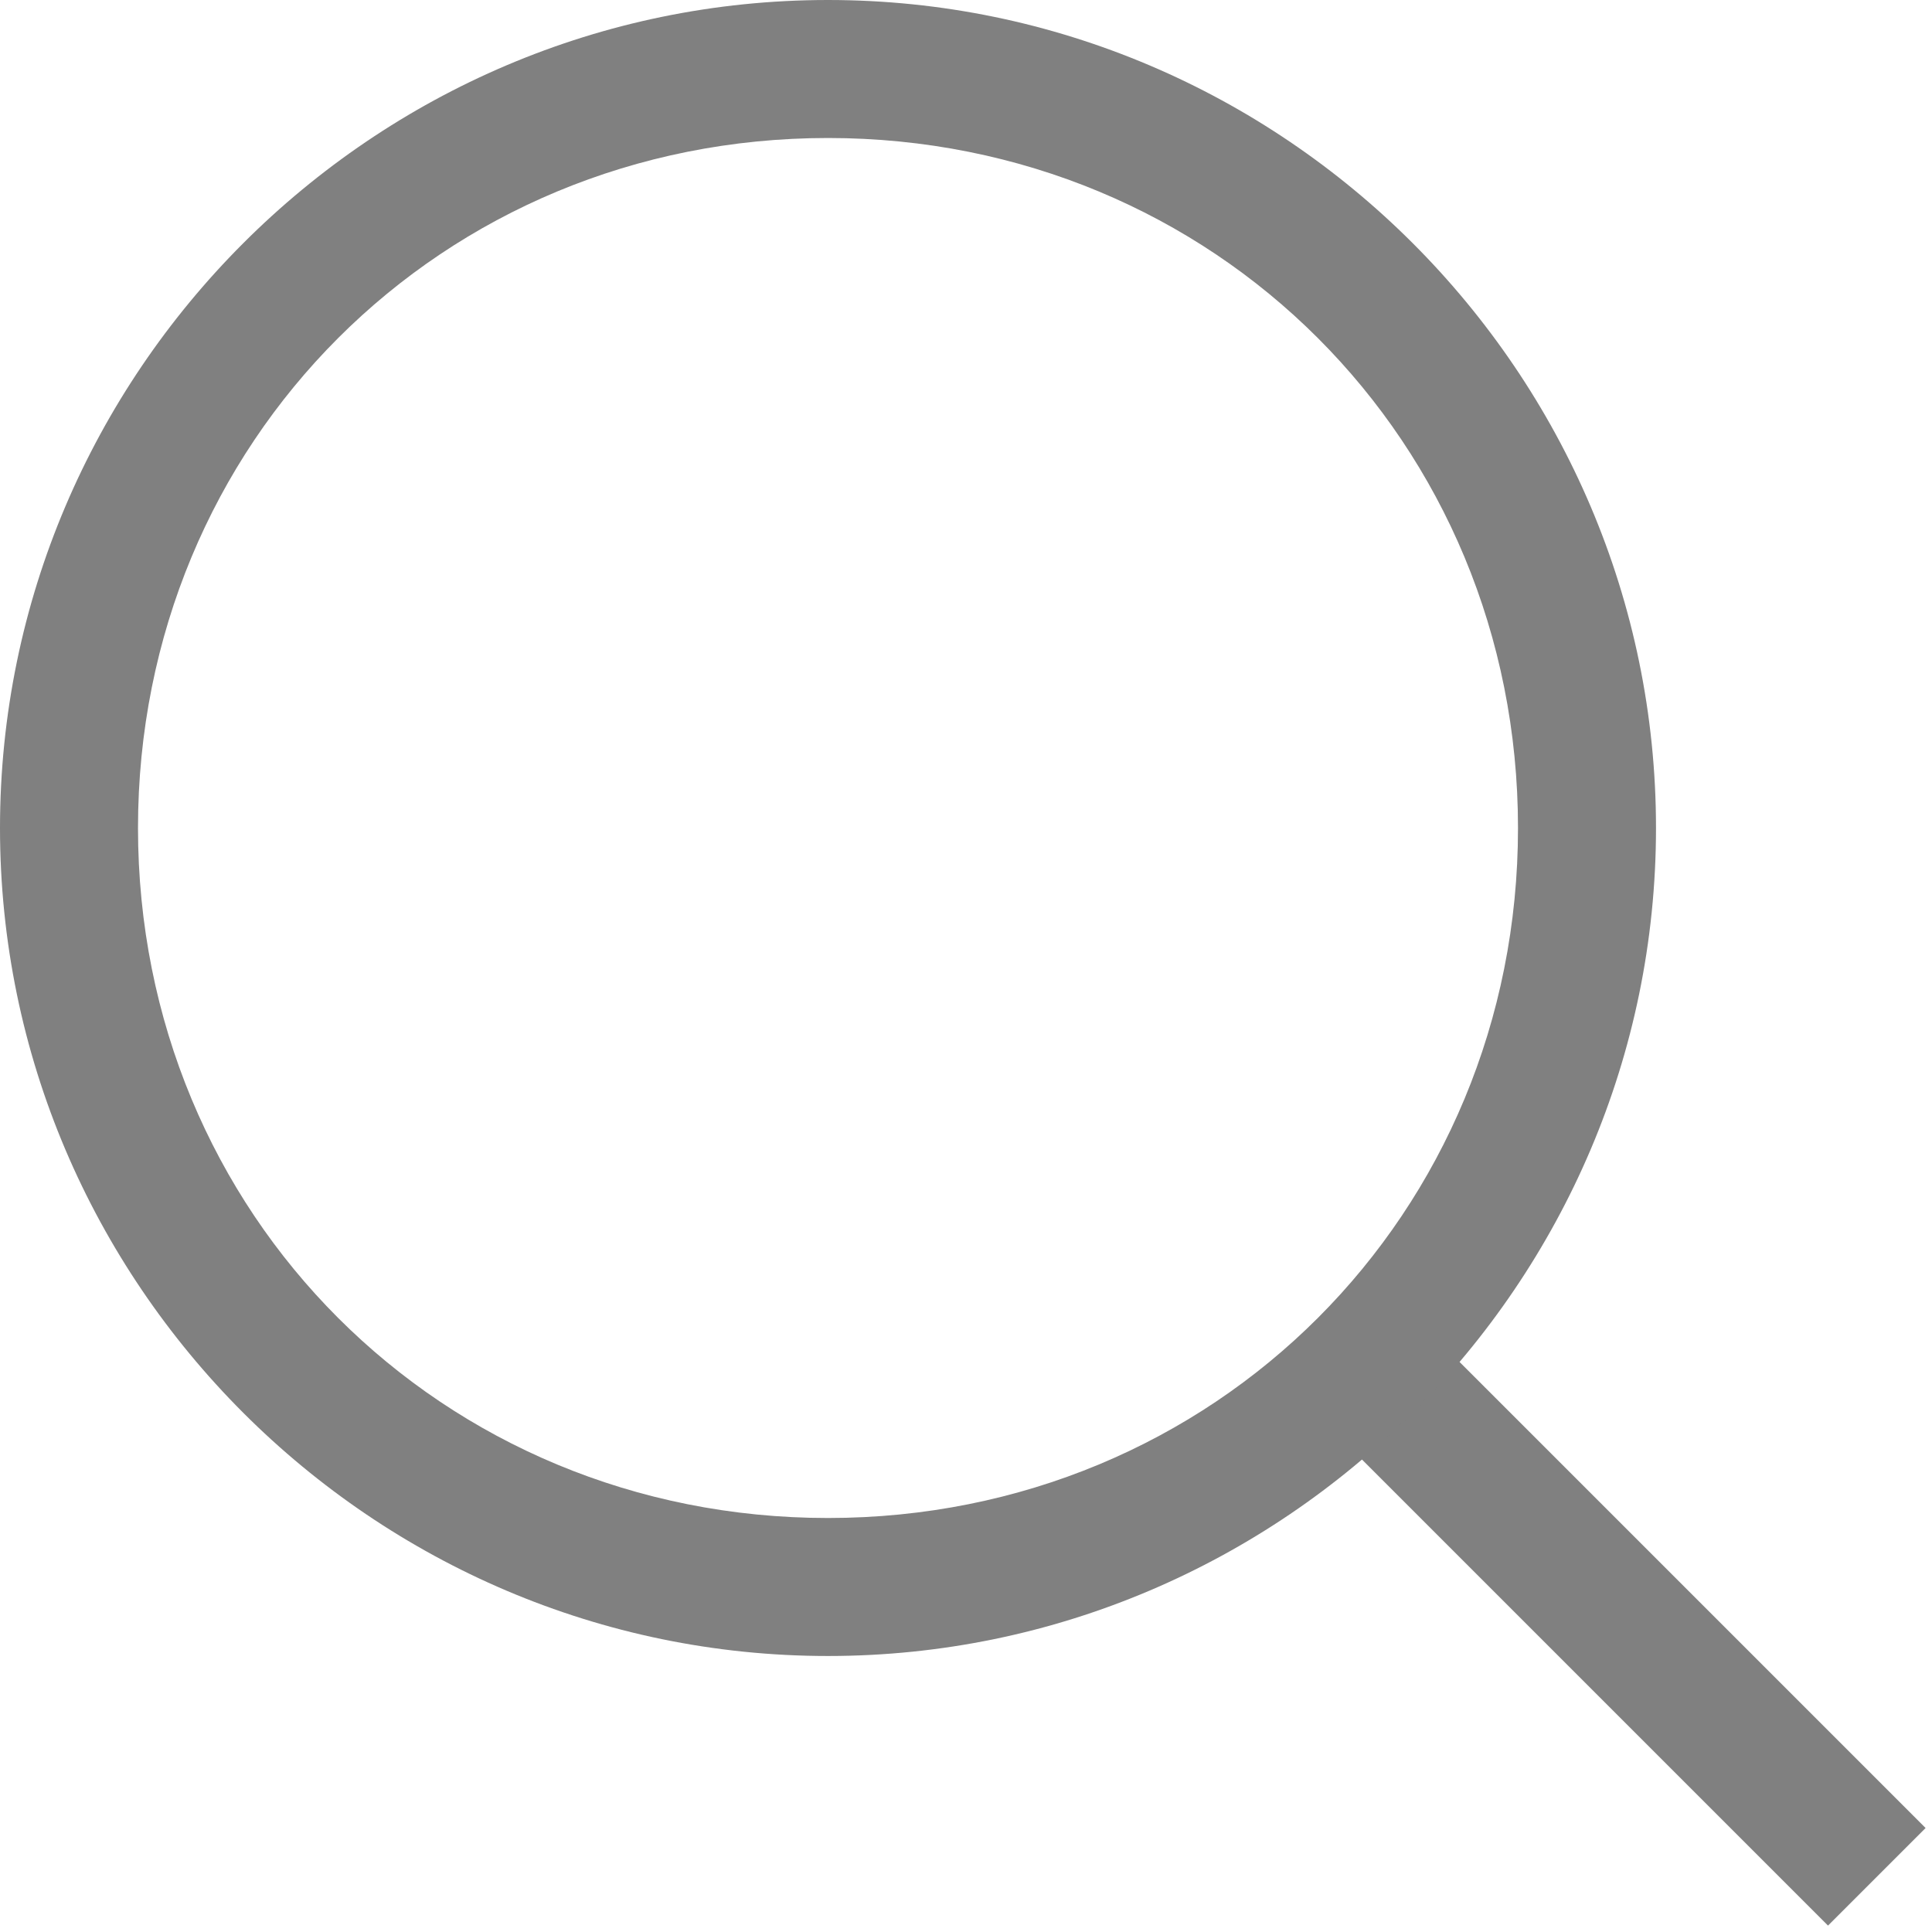
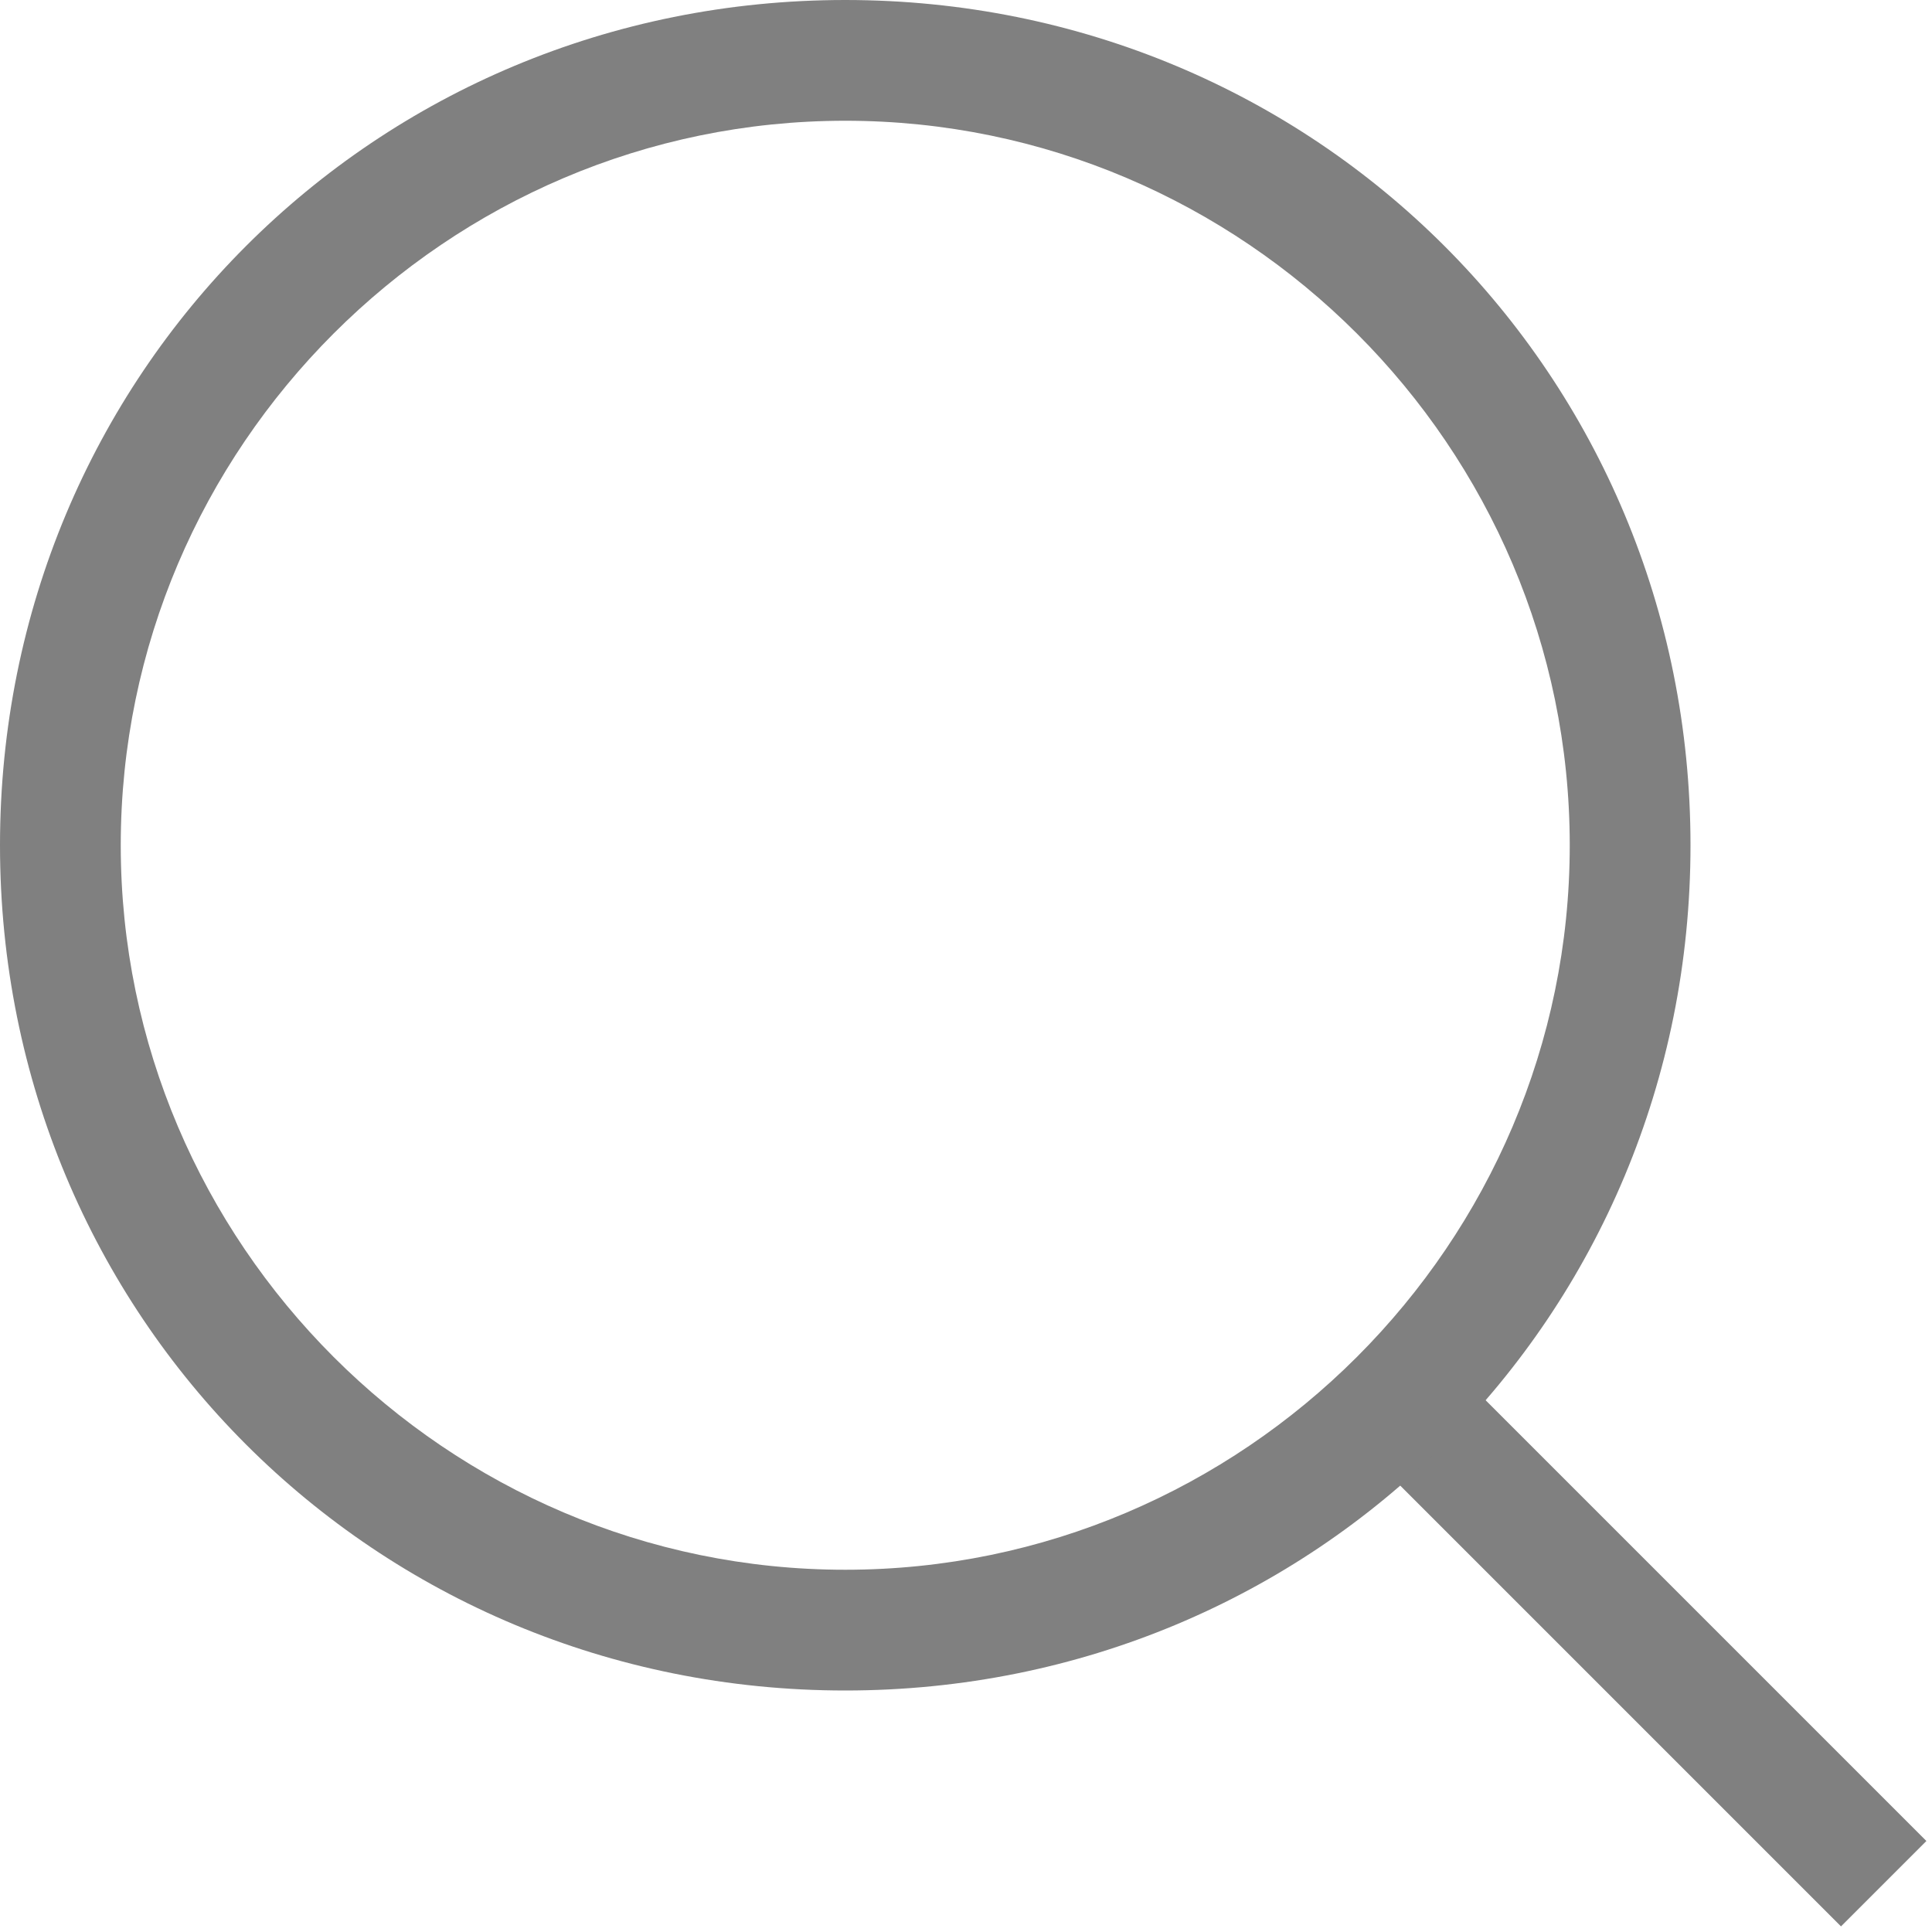
- <svg xmlns="http://www.w3.org/2000/svg" version="1.1" id="放大镜" x="0px" y="0px" viewBox="0 0 14 14" style="enable-background:new 0 0 14 14;" xml:space="preserve">
+ <svg xmlns="http://www.w3.org/2000/svg" version="1.1" id="放大镜" x="0px" y="0px" viewBox="0 0 16 16" style="enable-background:new 0 0 16 16;" xml:space="preserve">
  <style type="text/css">
	.st0{fill:none;stroke:#808080;stroke-miterlimit:10;}
	.st1{fill:#808080;}
</style>
-   <g id="_14">
-     <line class="st0" x1="9.7" y1="9.7" x2="13.6" y2="13.6" />
+   <g id="_16">
+     <line class="st0" x1="11.4" y1="11.4" x2="15.6" y2="15.6" />
    <g id="rect4095">
-       <path class="st1" d="M6,1c2.8,0,5,2.2,5,5s-2.2,5-5,5S1,8.8,1,6S3.2,1,6,1 M6,0C2.7,0,0,2.7,0,6s2.7,6,6,6s6-2.7,6-6S9.3,0,6,0z" />
+       <path class="st1" d="M7,1c3.3,0,6,2.7,6,6s-2.7,6-6,6s-6-2.7-6-6S3.7,1,7,1 M7,0C3.1,0,0,3.1,0,7s3.1,7,7,7s7-3.1,7-7S10.9,0,7,0z    " />
    </g>
  </g>
</svg>
